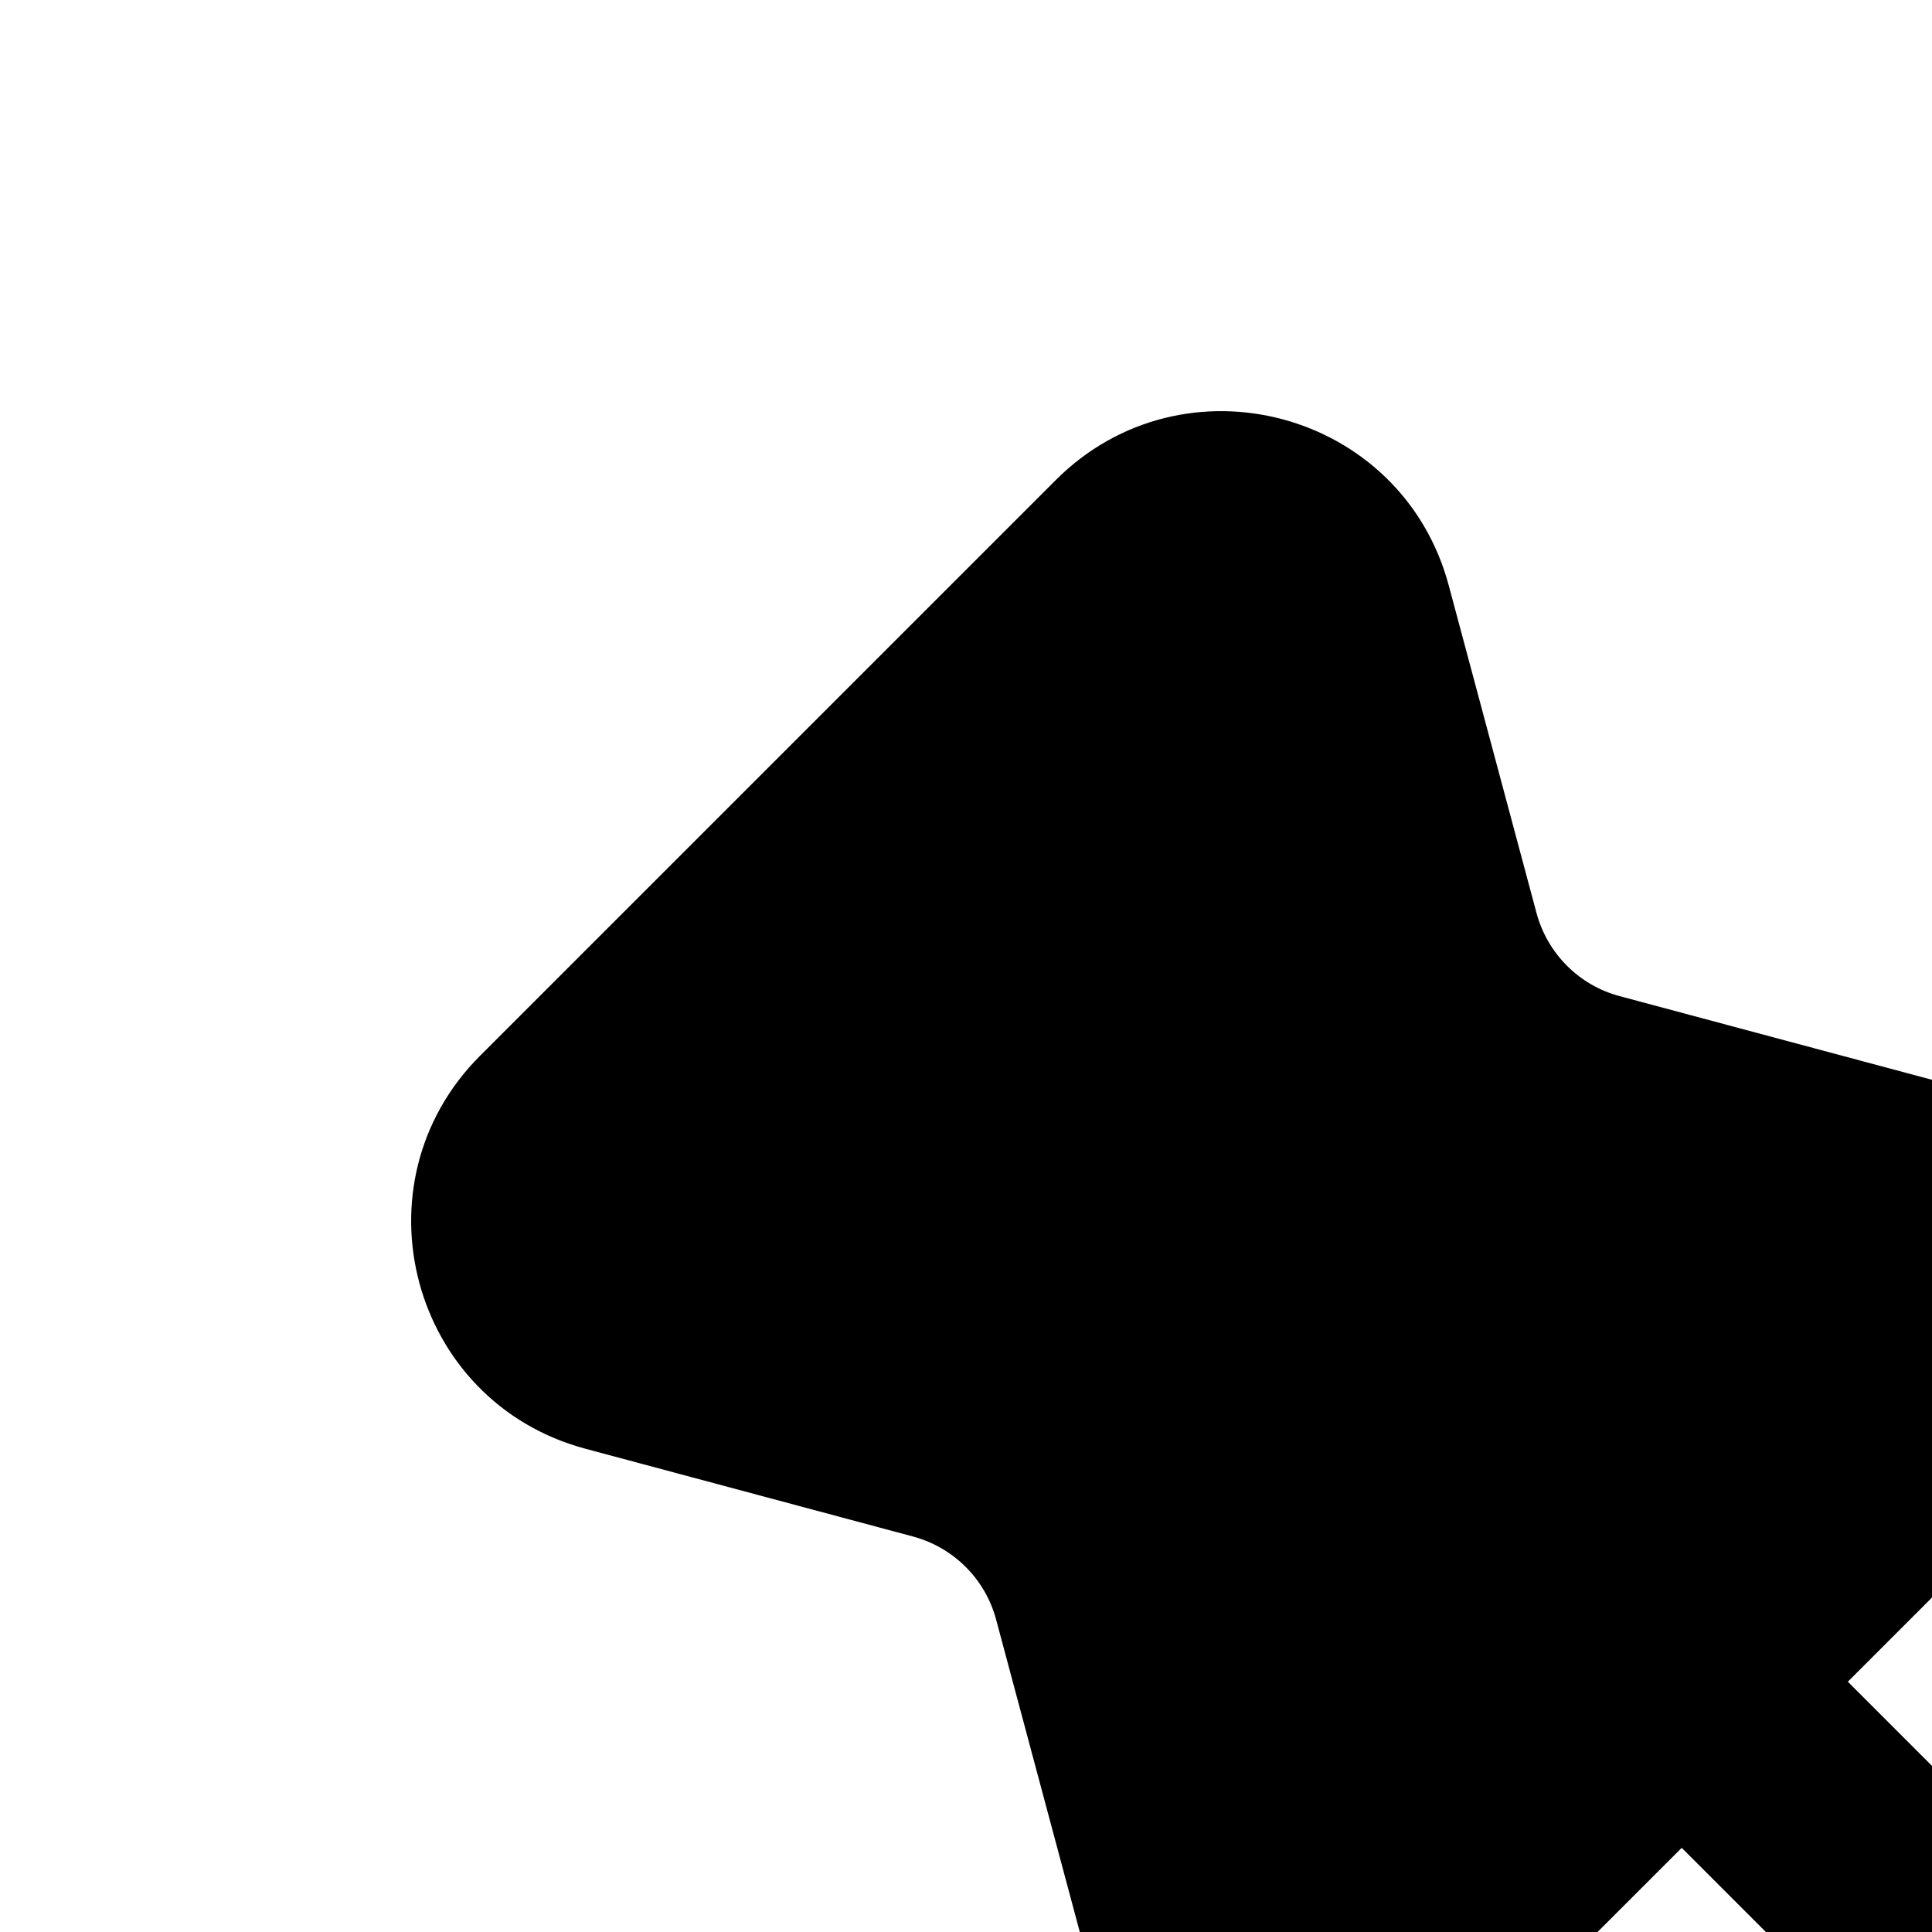
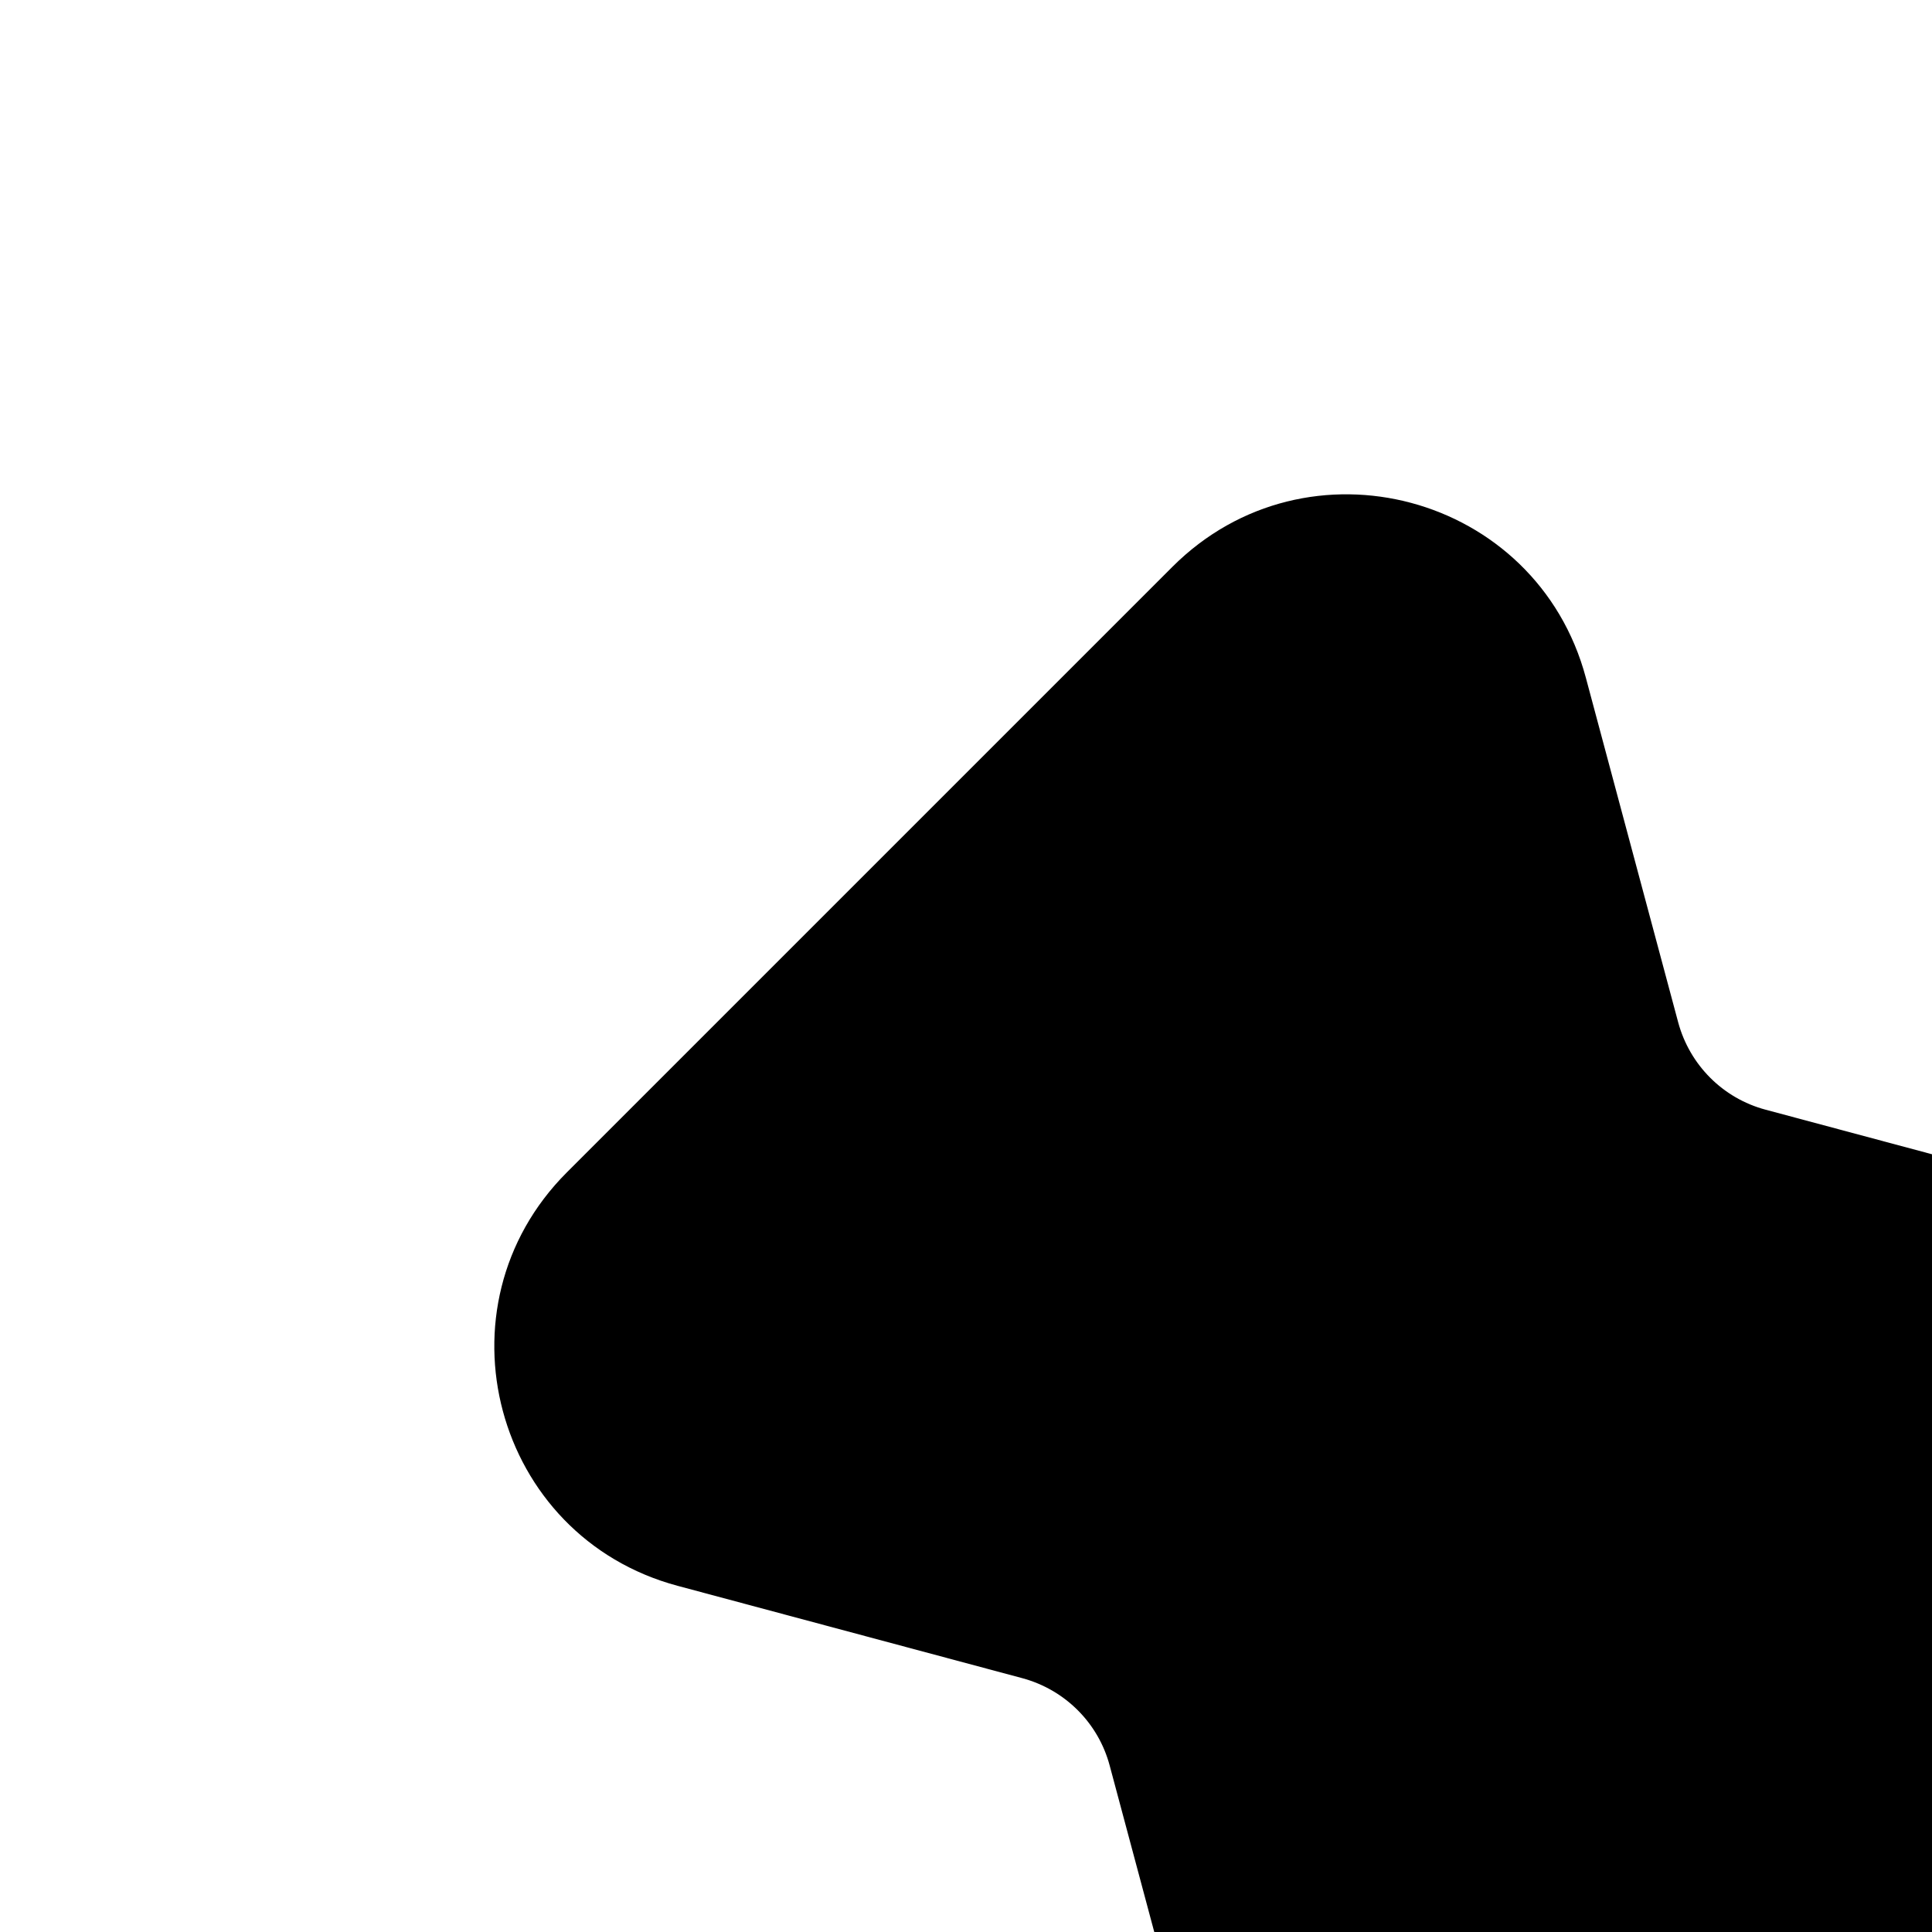
<svg>
-   <path d="M7.772 13.079C8.117 13.172 8.387 13.441 8.479 13.786L9.226 16.575C9.625 18.062 11.484 18.56 12.572 17.471L14.315 15.729L18.599 20.013C18.99 20.404 19.623 20.404 20.013 20.013C20.404 19.623 20.404 18.99 20.013 18.599L15.729 14.315L17.471 12.572C18.56 11.484 18.062 9.625 16.575 9.226L13.786 8.479C13.441 8.387 13.172 8.117 13.079 7.772L12.332 4.984C11.934 3.496 10.075 2.998 8.986 4.087L4.087 8.986C2.998 10.075 3.496 11.934 4.984 12.332L7.772 13.079Z" />
+   <path fill-rule="evenodd" clip-rule="evenodd" d="M8.272 13.579C8.617 13.672 8.887 13.941 8.979 14.286L9.726 17.075C10.125 18.562 11.984 19.06 13.072 17.971L14.991 16.052L18.64 19.701C18.933 19.994 19.408 19.994 19.701 19.701C19.994 19.408 19.994 18.933 19.701 18.64L16.052 14.992L17.971 13.072C19.06 11.984 18.562 10.125 17.075 9.726L14.286 8.979C13.941 8.887 13.672 8.617 13.579 8.272L12.832 5.484C12.434 3.996 10.575 3.498 9.486 4.587L4.587 9.486C3.498 10.575 3.996 12.434 5.484 12.832L8.272 13.579Z" />
</svg>
